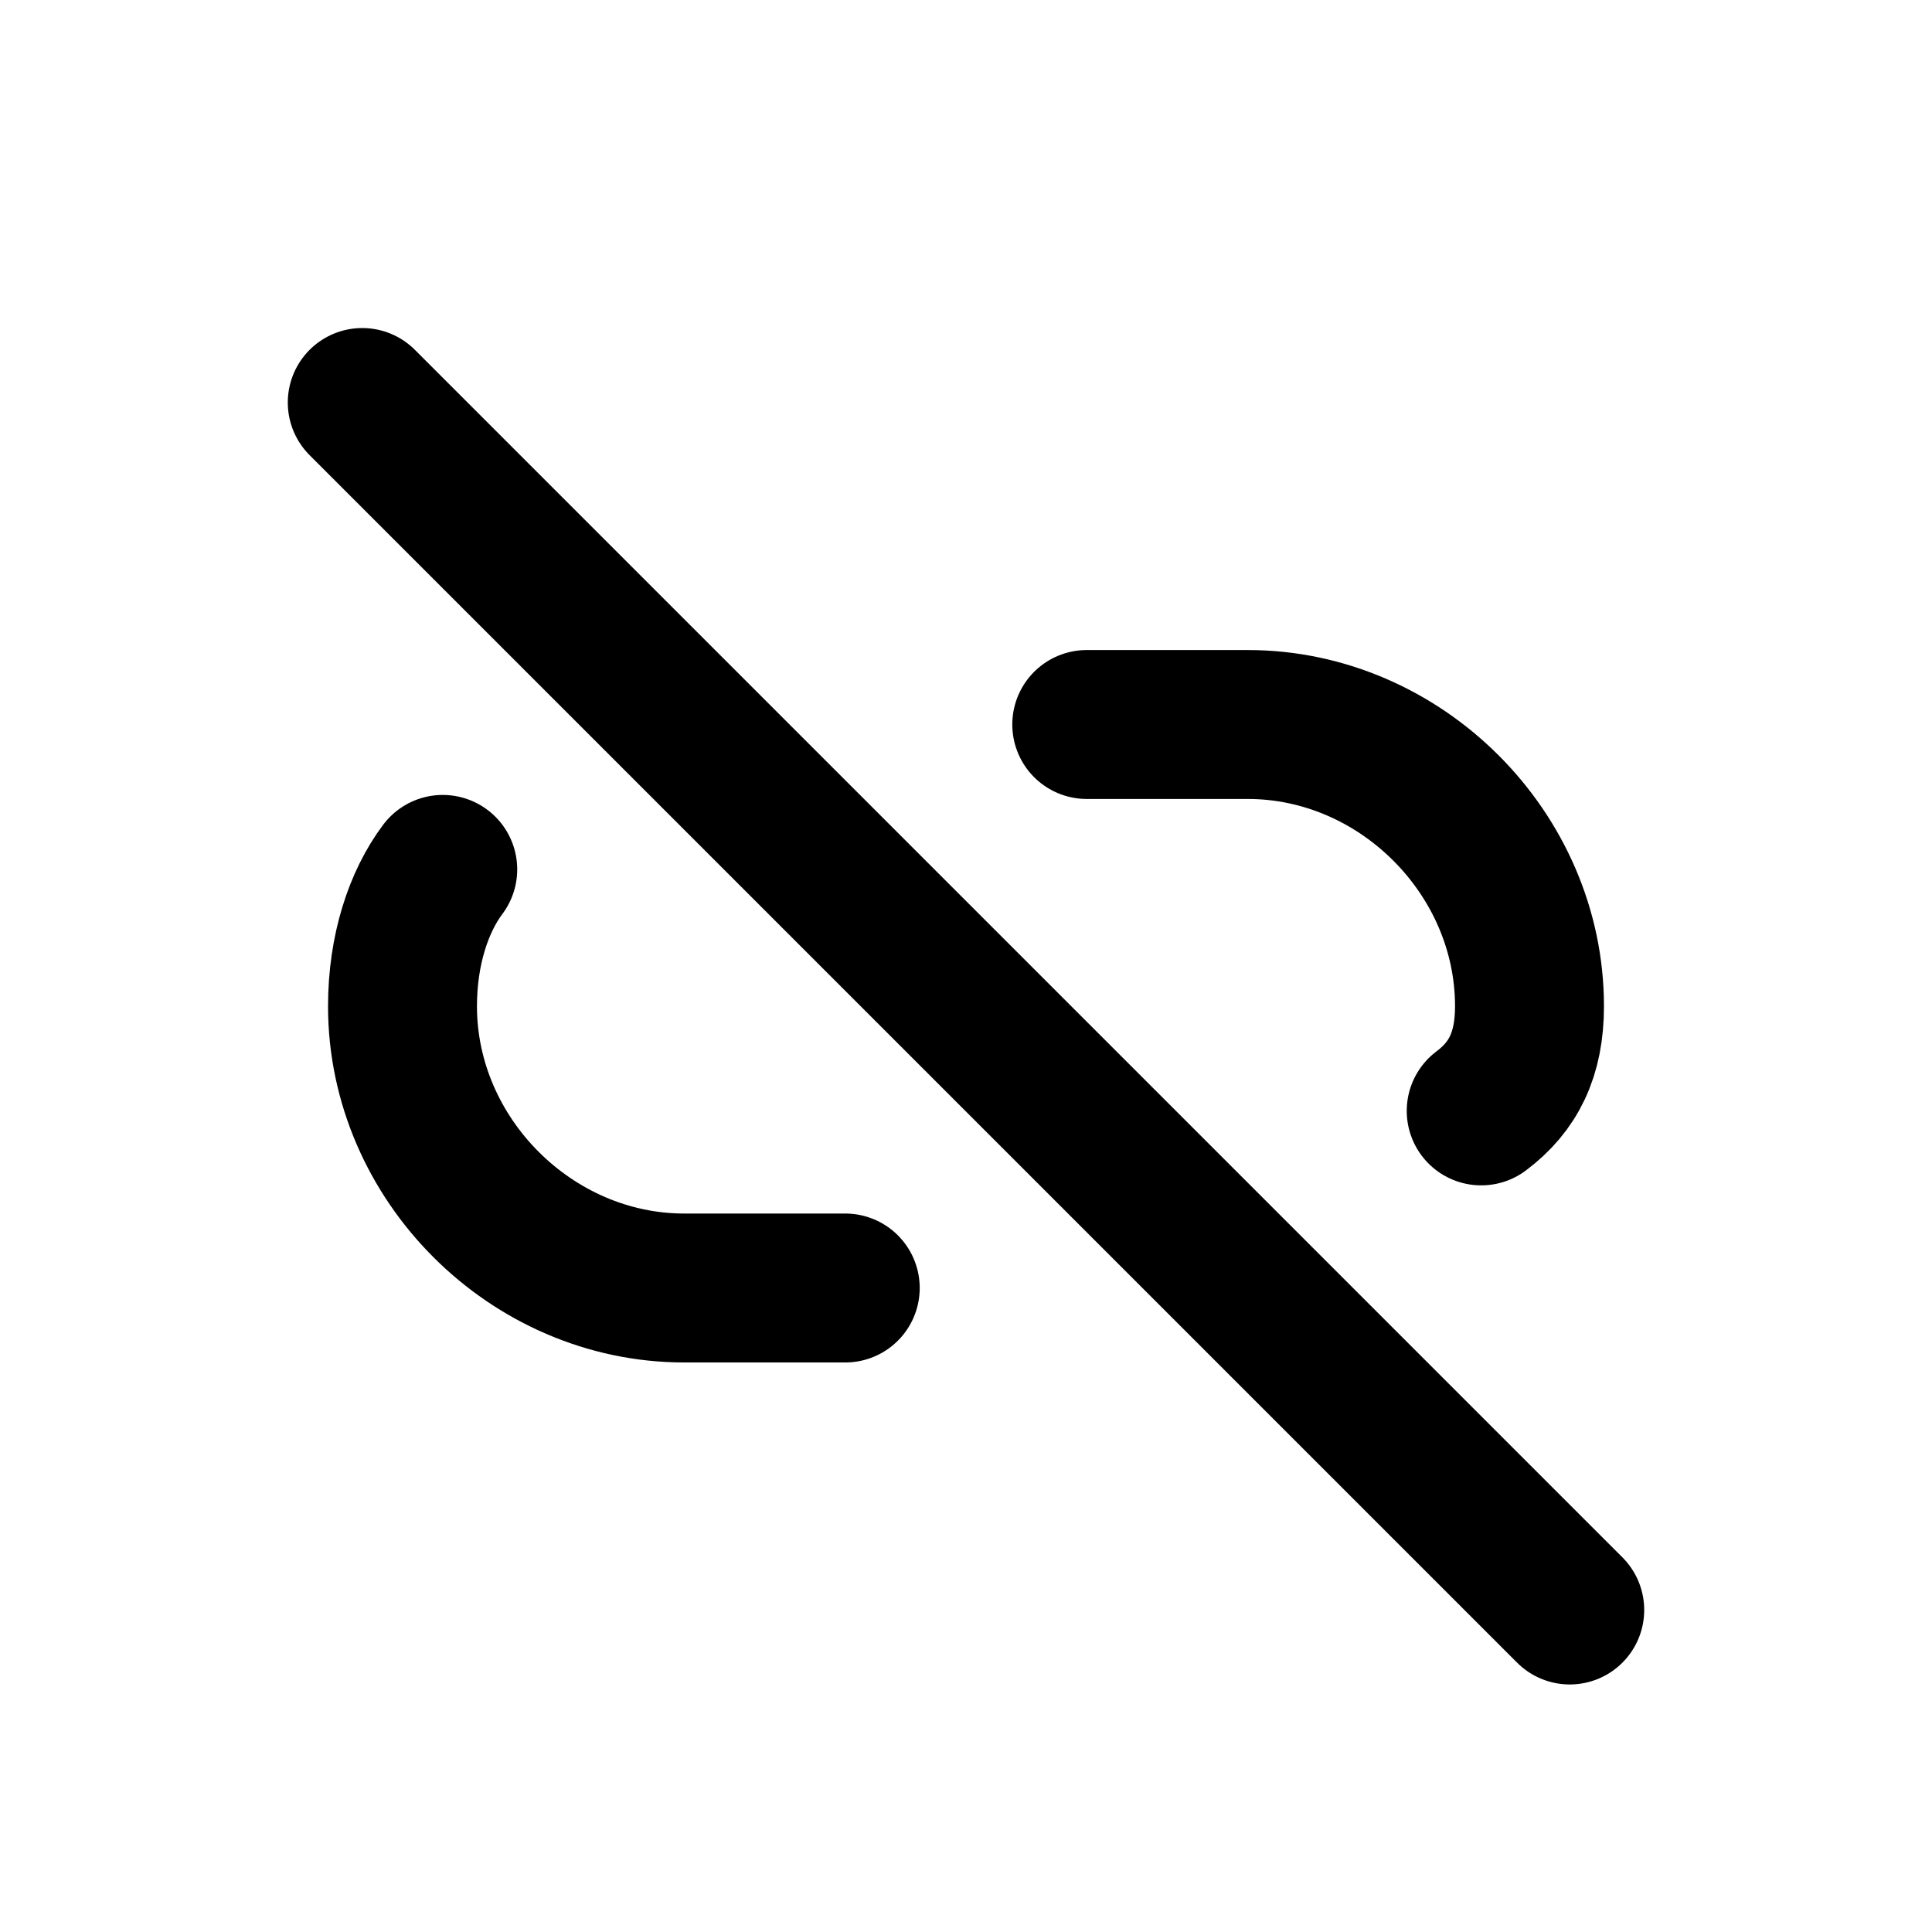
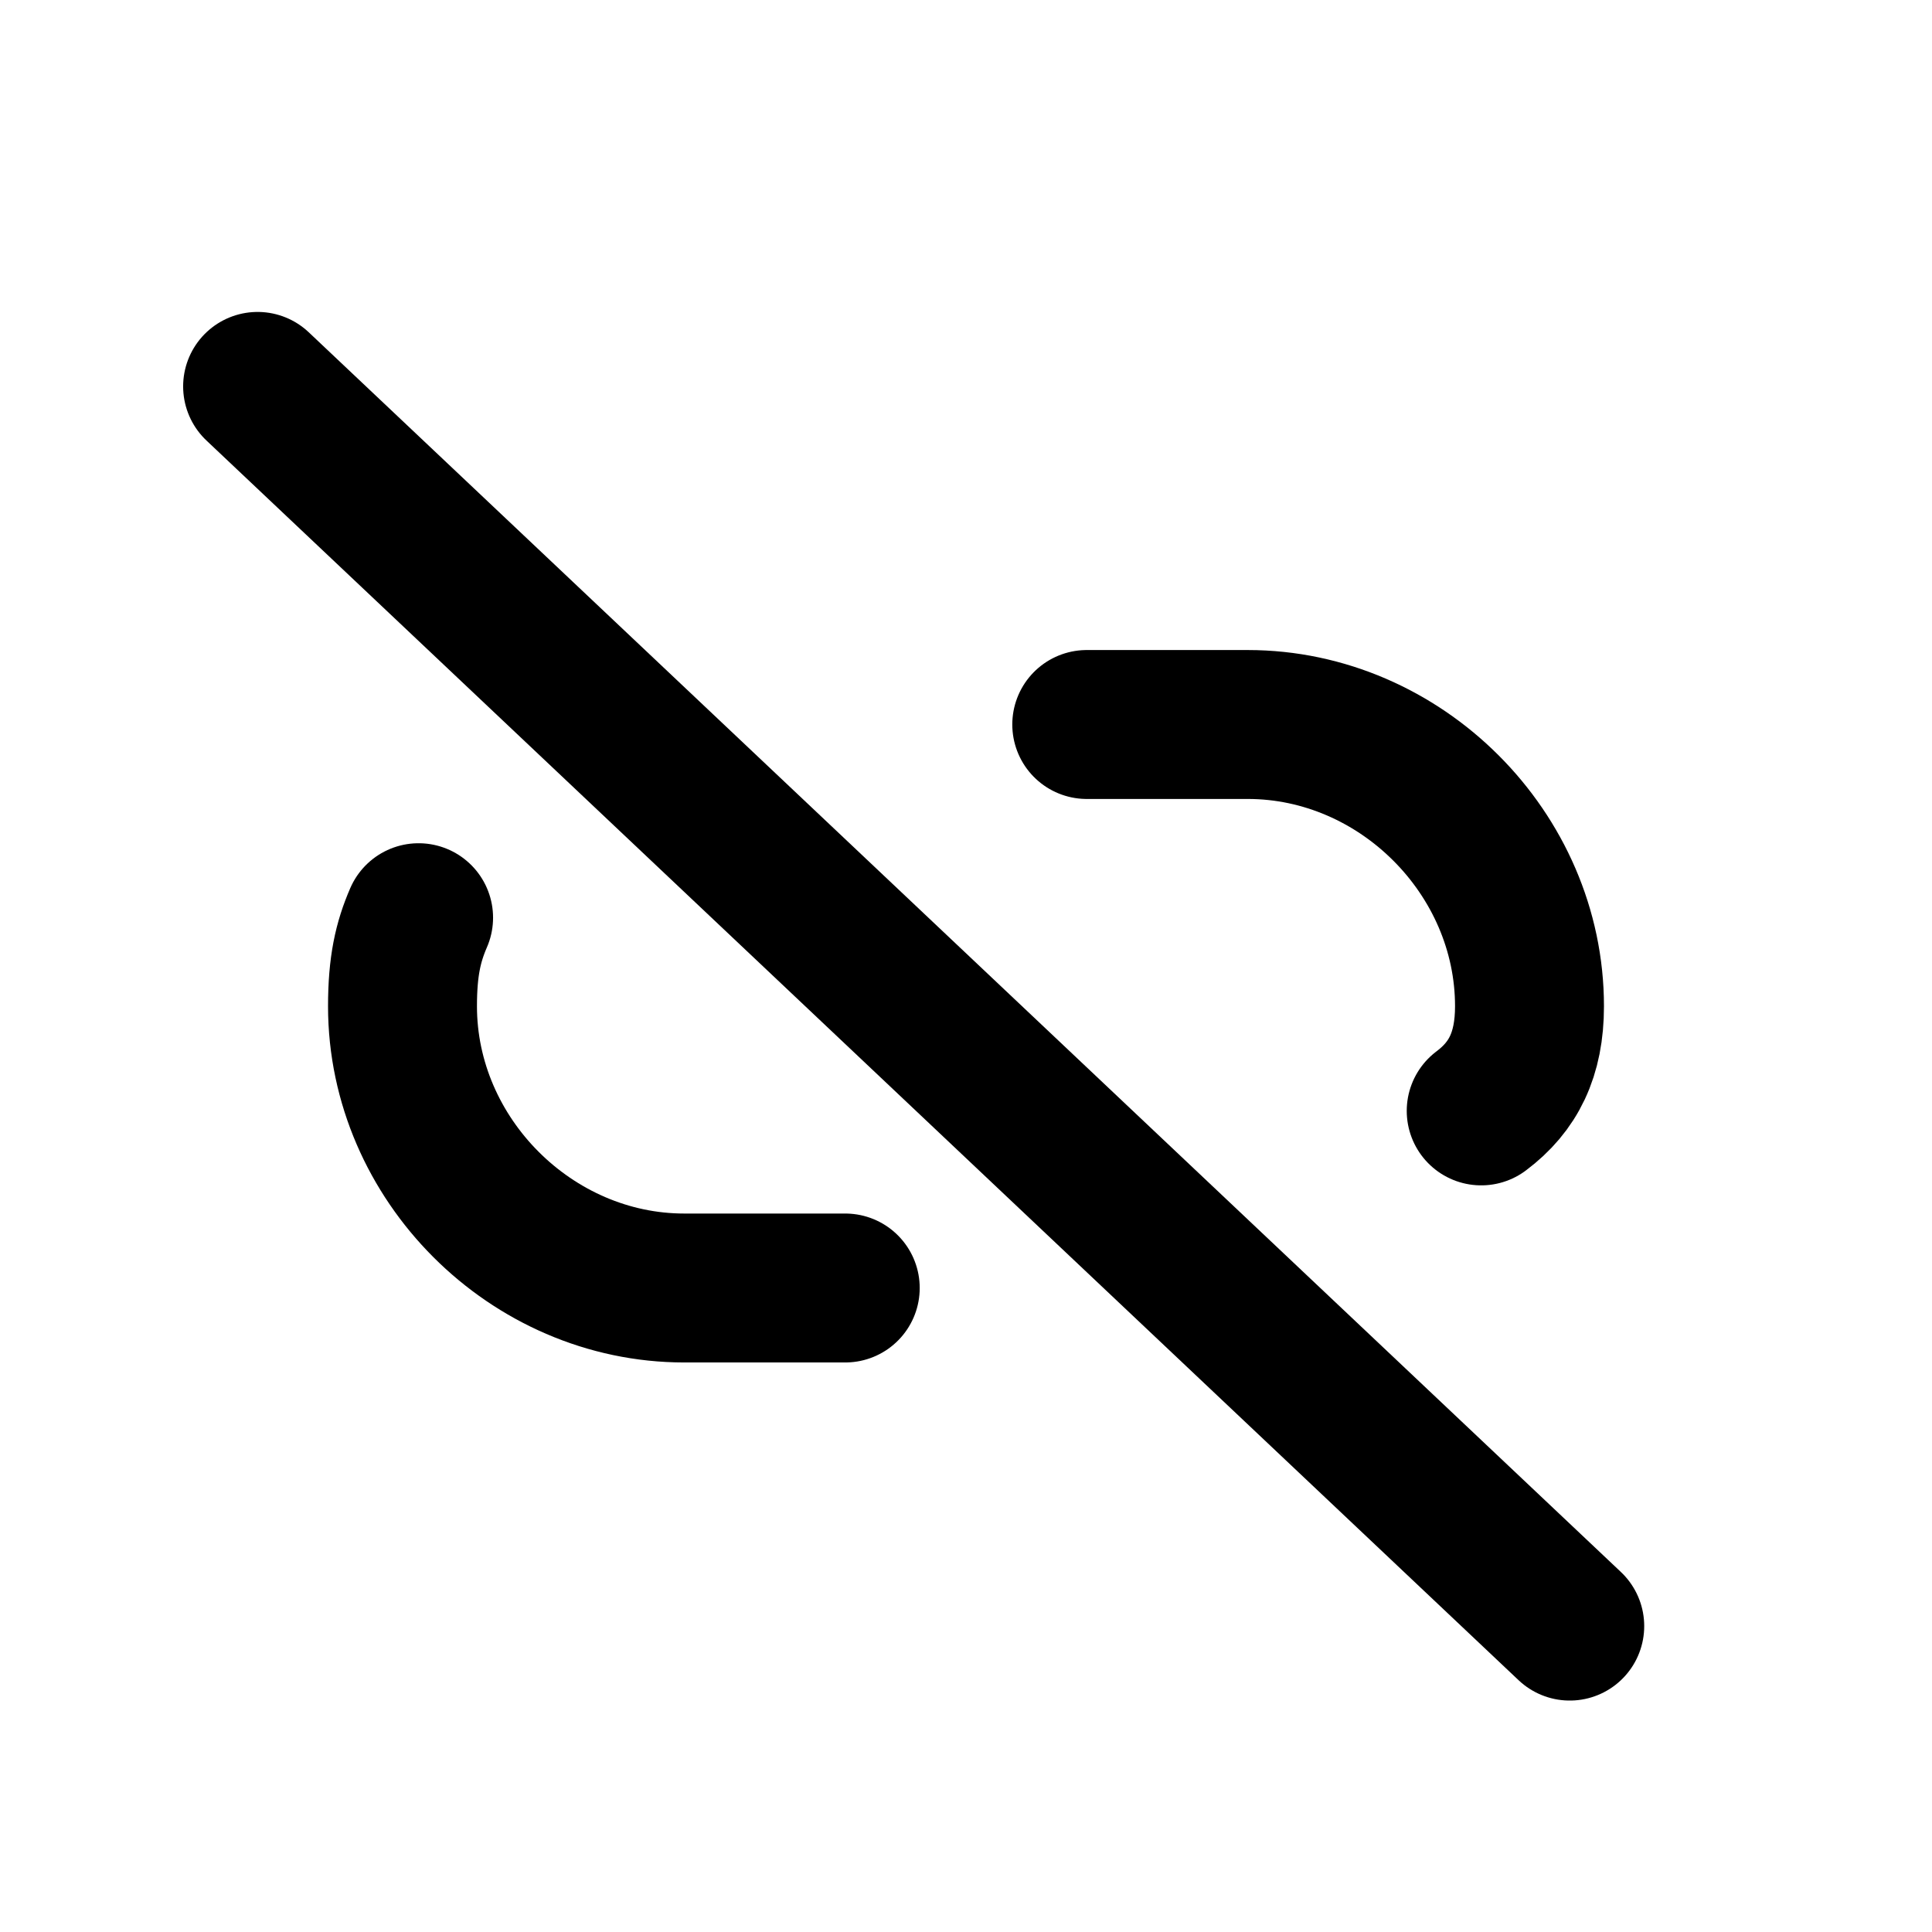
<svg xmlns="http://www.w3.org/2000/svg" viewBox="0 0 24 24" width="24" height="24" fill="none" aria-hidden="true">
-   <path d="M10.5 16 H8.5 C6.6 16 5 14.4 5 12.5 C5 11.8 5.2 11.2 5.5 10.8" stroke="currentColor" stroke-width="1.85" stroke-linecap="round" stroke-linejoin="round" fill="none" />
+   <path d="M10.5 16 H8.5 C6.6 16 5 14.4 5 12.5 C5 12.0 5.07 11.7 5.2 11.4" stroke="currentColor" stroke-width="1.85" stroke-linecap="round" stroke-linejoin="round" fill="none" />
  <path d="M13.5 9 H15.5 C17.4 9 19 10.6 19 12.5 C19 13.1 18.8 13.5 18.4 13.8" stroke="currentColor" stroke-width="1.85" stroke-linecap="round" stroke-linejoin="round" fill="none" />
-   <path d="M4.5 5 L19.5 20" stroke="currentColor" stroke-width="1.85" stroke-linecap="round" stroke-linejoin="round" fill="none" />
+   <path d="M3.2 4.8 L19.5 20.2" stroke="currentColor" stroke-width="1.85" stroke-linecap="round" stroke-linejoin="round" fill="none" />
</svg>
